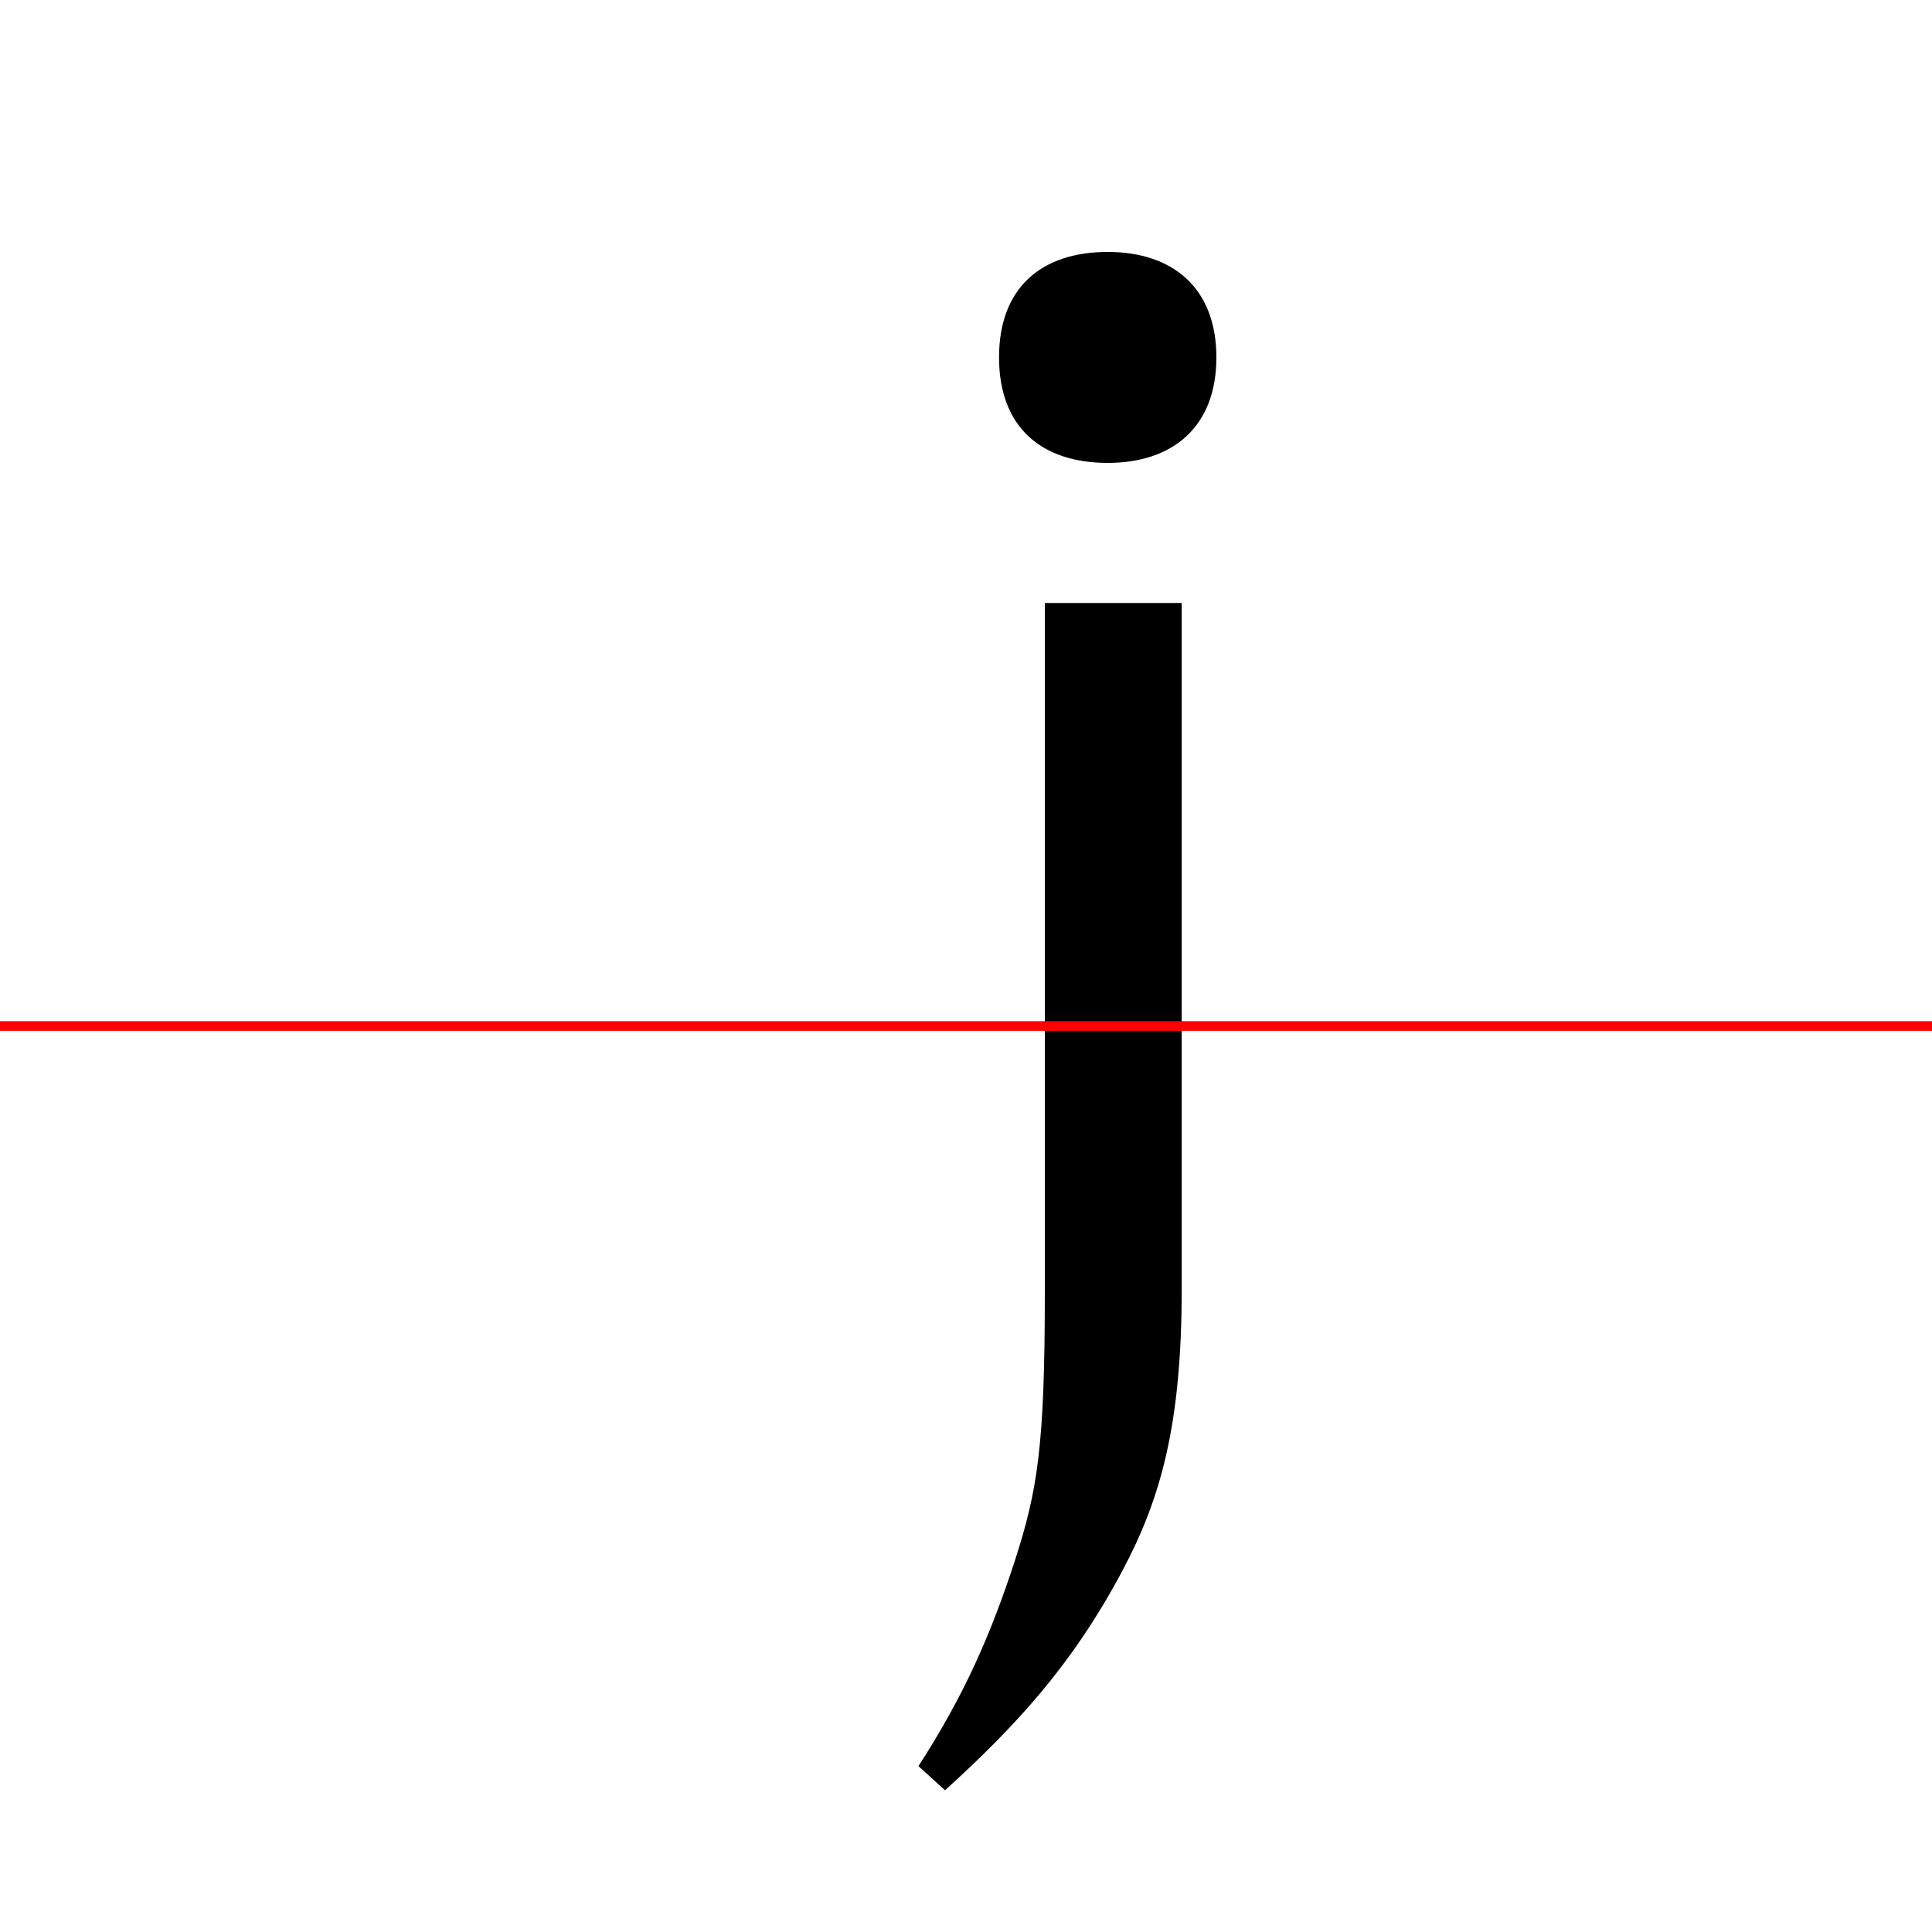
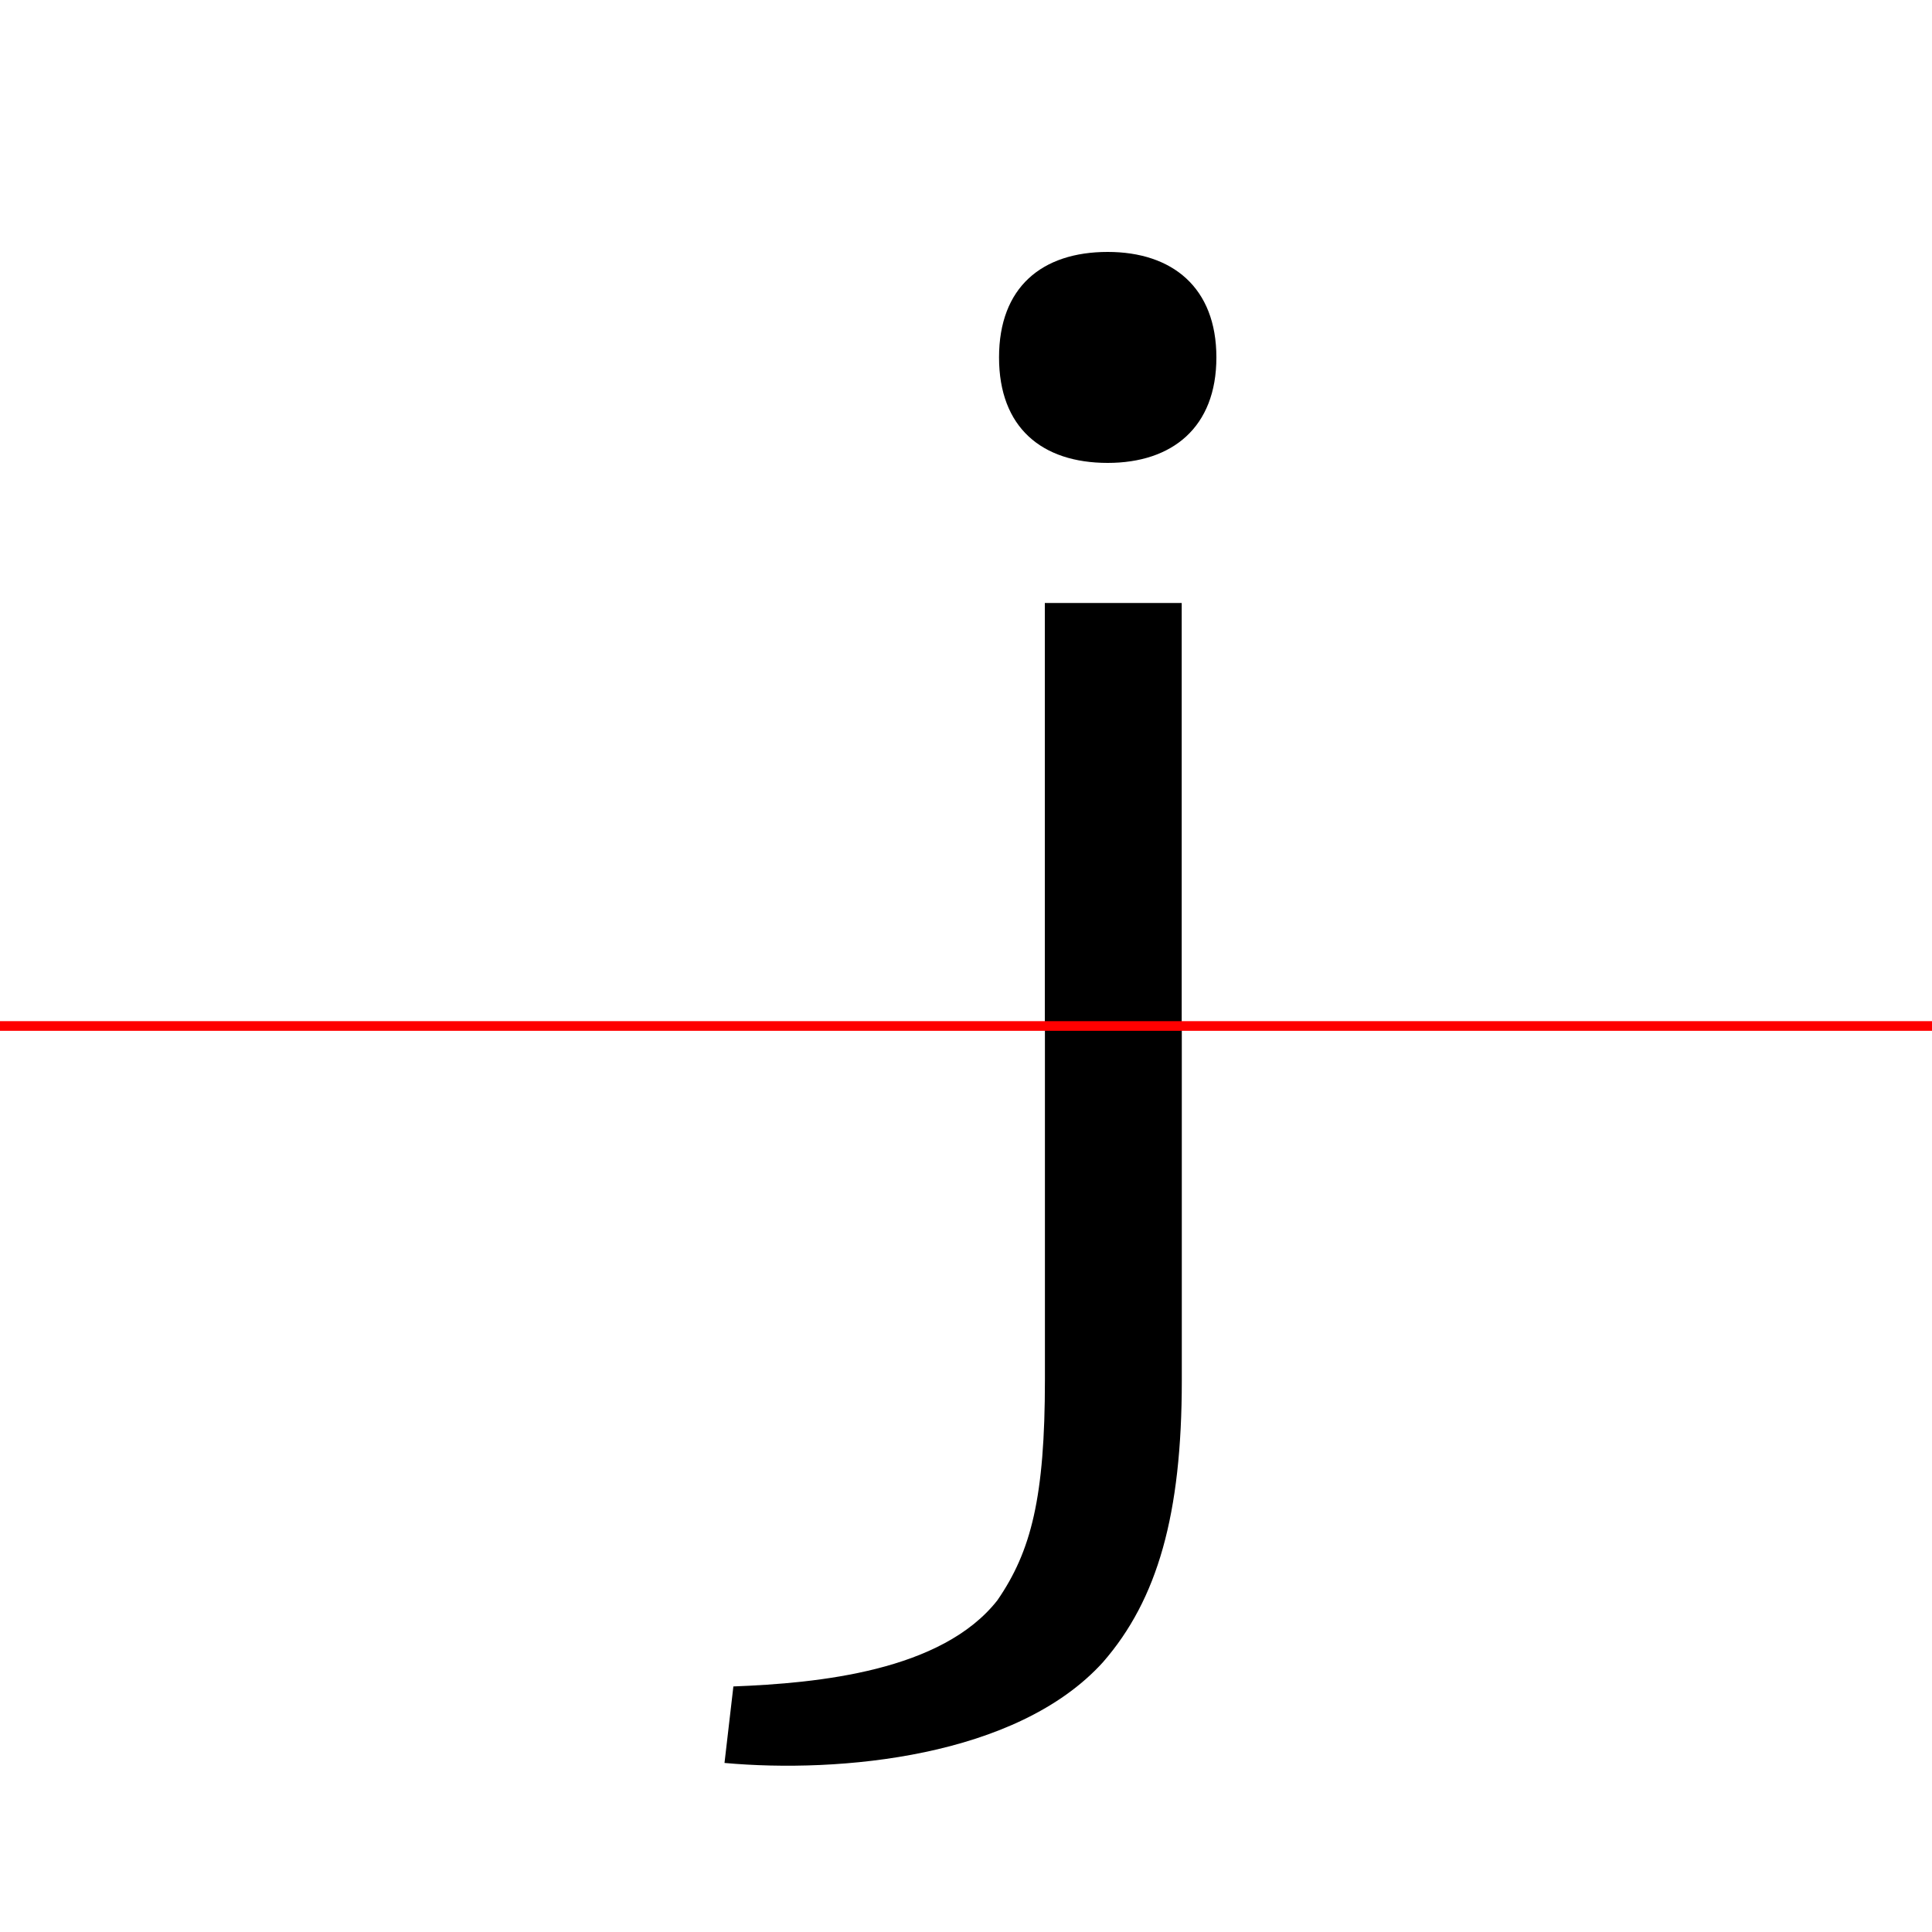
<svg xmlns="http://www.w3.org/2000/svg" width="200" height="200" viewBox="0 0 200 200" version="1.1">
  <path d="M0,0 l200,0 l0,200 l-200,0 Z M0,0" fill="rgb(255,255,255)" transform="matrix(1,0,0,-1,0,200)" />
-   <clipPath id="clip611">
+   <clipPath id="clip99">
    <path clip-rule="evenodd" d="M0,43.79 l200,0 l0,200 l-200,0 Z M0,43.79" transform="matrix(1,0,0,-1,0,150)" />
  </clipPath>
-   <g clip-path="url(#clip611)">
+   <g clip-path="url(#clip99)">
    <path d="M114.67,102.08 c6.67,0,11.25,3.67,11.25,10.92 c0,7.25,-4.58,10.92,-11.25,10.92 c-6.83,0,-11.25,-3.67,-11.25,-10.92 c0,-7.25,4.42,-10.92,11.25,-10.92 Z M59.83,-30.67 c14.92,-6.25,41.58,-7.67,53.0,2.25 c6.83,5.92,9.5,15.5,9.5,29.17 l0,86.83 l-14.17,0 l0,-24.25 l0,-62.17 c0,-9.67,-1.83,-15.92,-6.08,-19.67 c-7.92,-6.92,-27.33,-4.83,-38.92,-0.58 Z M59.83,-30.67" fill="rgb(0,0,0)" transform="matrix(1,0,0,-1,0,150)" />
  </g>
-   <clipPath id="clip612">
+   <clipPath id="clip100">
    <path clip-rule="evenodd" d="M0,-50 l200,0 l0,93.79 l-200,0 Z M0,-50" transform="matrix(1,0,0,-1,0,150)" />
  </clipPath>
-   <g clip-path="url(#clip612)">
-     <path d="M114.67,102.08 c6.67,0,11.25,3.67,11.25,10.92 c0,7.25,-4.58,10.92,-11.25,10.92 c-6.83,0,-11.25,-3.67,-11.25,-10.92 c0,-7.25,4.42,-10.92,11.25,-10.92 Z M97.83,-35.33 c7.42,6.75,13.17,13.0,18.33,22.67 c4.0,7.5,6.17,15.17,6.17,29.25 l0,72.17 l-25.0,-1.17 l0,-4.17 c7.08,0,10.83,-5.92,10.83,-20.08 l0,-47.17 c0,-15.83,-0.75,-20.42,-3.08,-27.67 c-2.58,-7.92,-5.33,-14.08,-10.0,-21.33 Z M97.83,-35.33" fill="rgb(0,0,0)" transform="matrix(1,0,0,-1,0,150)" />
+   <g clip-path="url(#clip100)">
+     <path d="M114.67,102.08 c6.67,0,11.25,3.67,11.25,10.92 c0,7.25,-4.58,10.92,-11.25,10.92 c-6.83,0,-11.25,-3.67,-11.25,-10.92 c0,-7.25,4.42,-10.92,11.25,-10.92 Z M75.0,-32.5 c11.92,-1.08,30.25,0.58,39.17,10.42 c5.67,6.5,8.17,15.33,8.17,29.17 l0,81.0 l-18.5,-0.5 l0,-1.67 c2.83,-4.83,4.33,-12.08,4.33,-22.58 l0,-56.17 c0,-12.17,-1.42,-17.75,-4.92,-22.83 c-5.75,-7.33,-18.5,-8.58,-27.33,-8.92 Z M75.0,-32.5" fill="rgb(0,0,0)" transform="matrix(1,0,0,-1,0,150)" />
  </g>
  <path d="M0,43.79 l200,0" fill="none" stroke="rgb(255,0,0)" stroke-width="1" transform="matrix(1,0,0,-1,0,150)" />
</svg>
